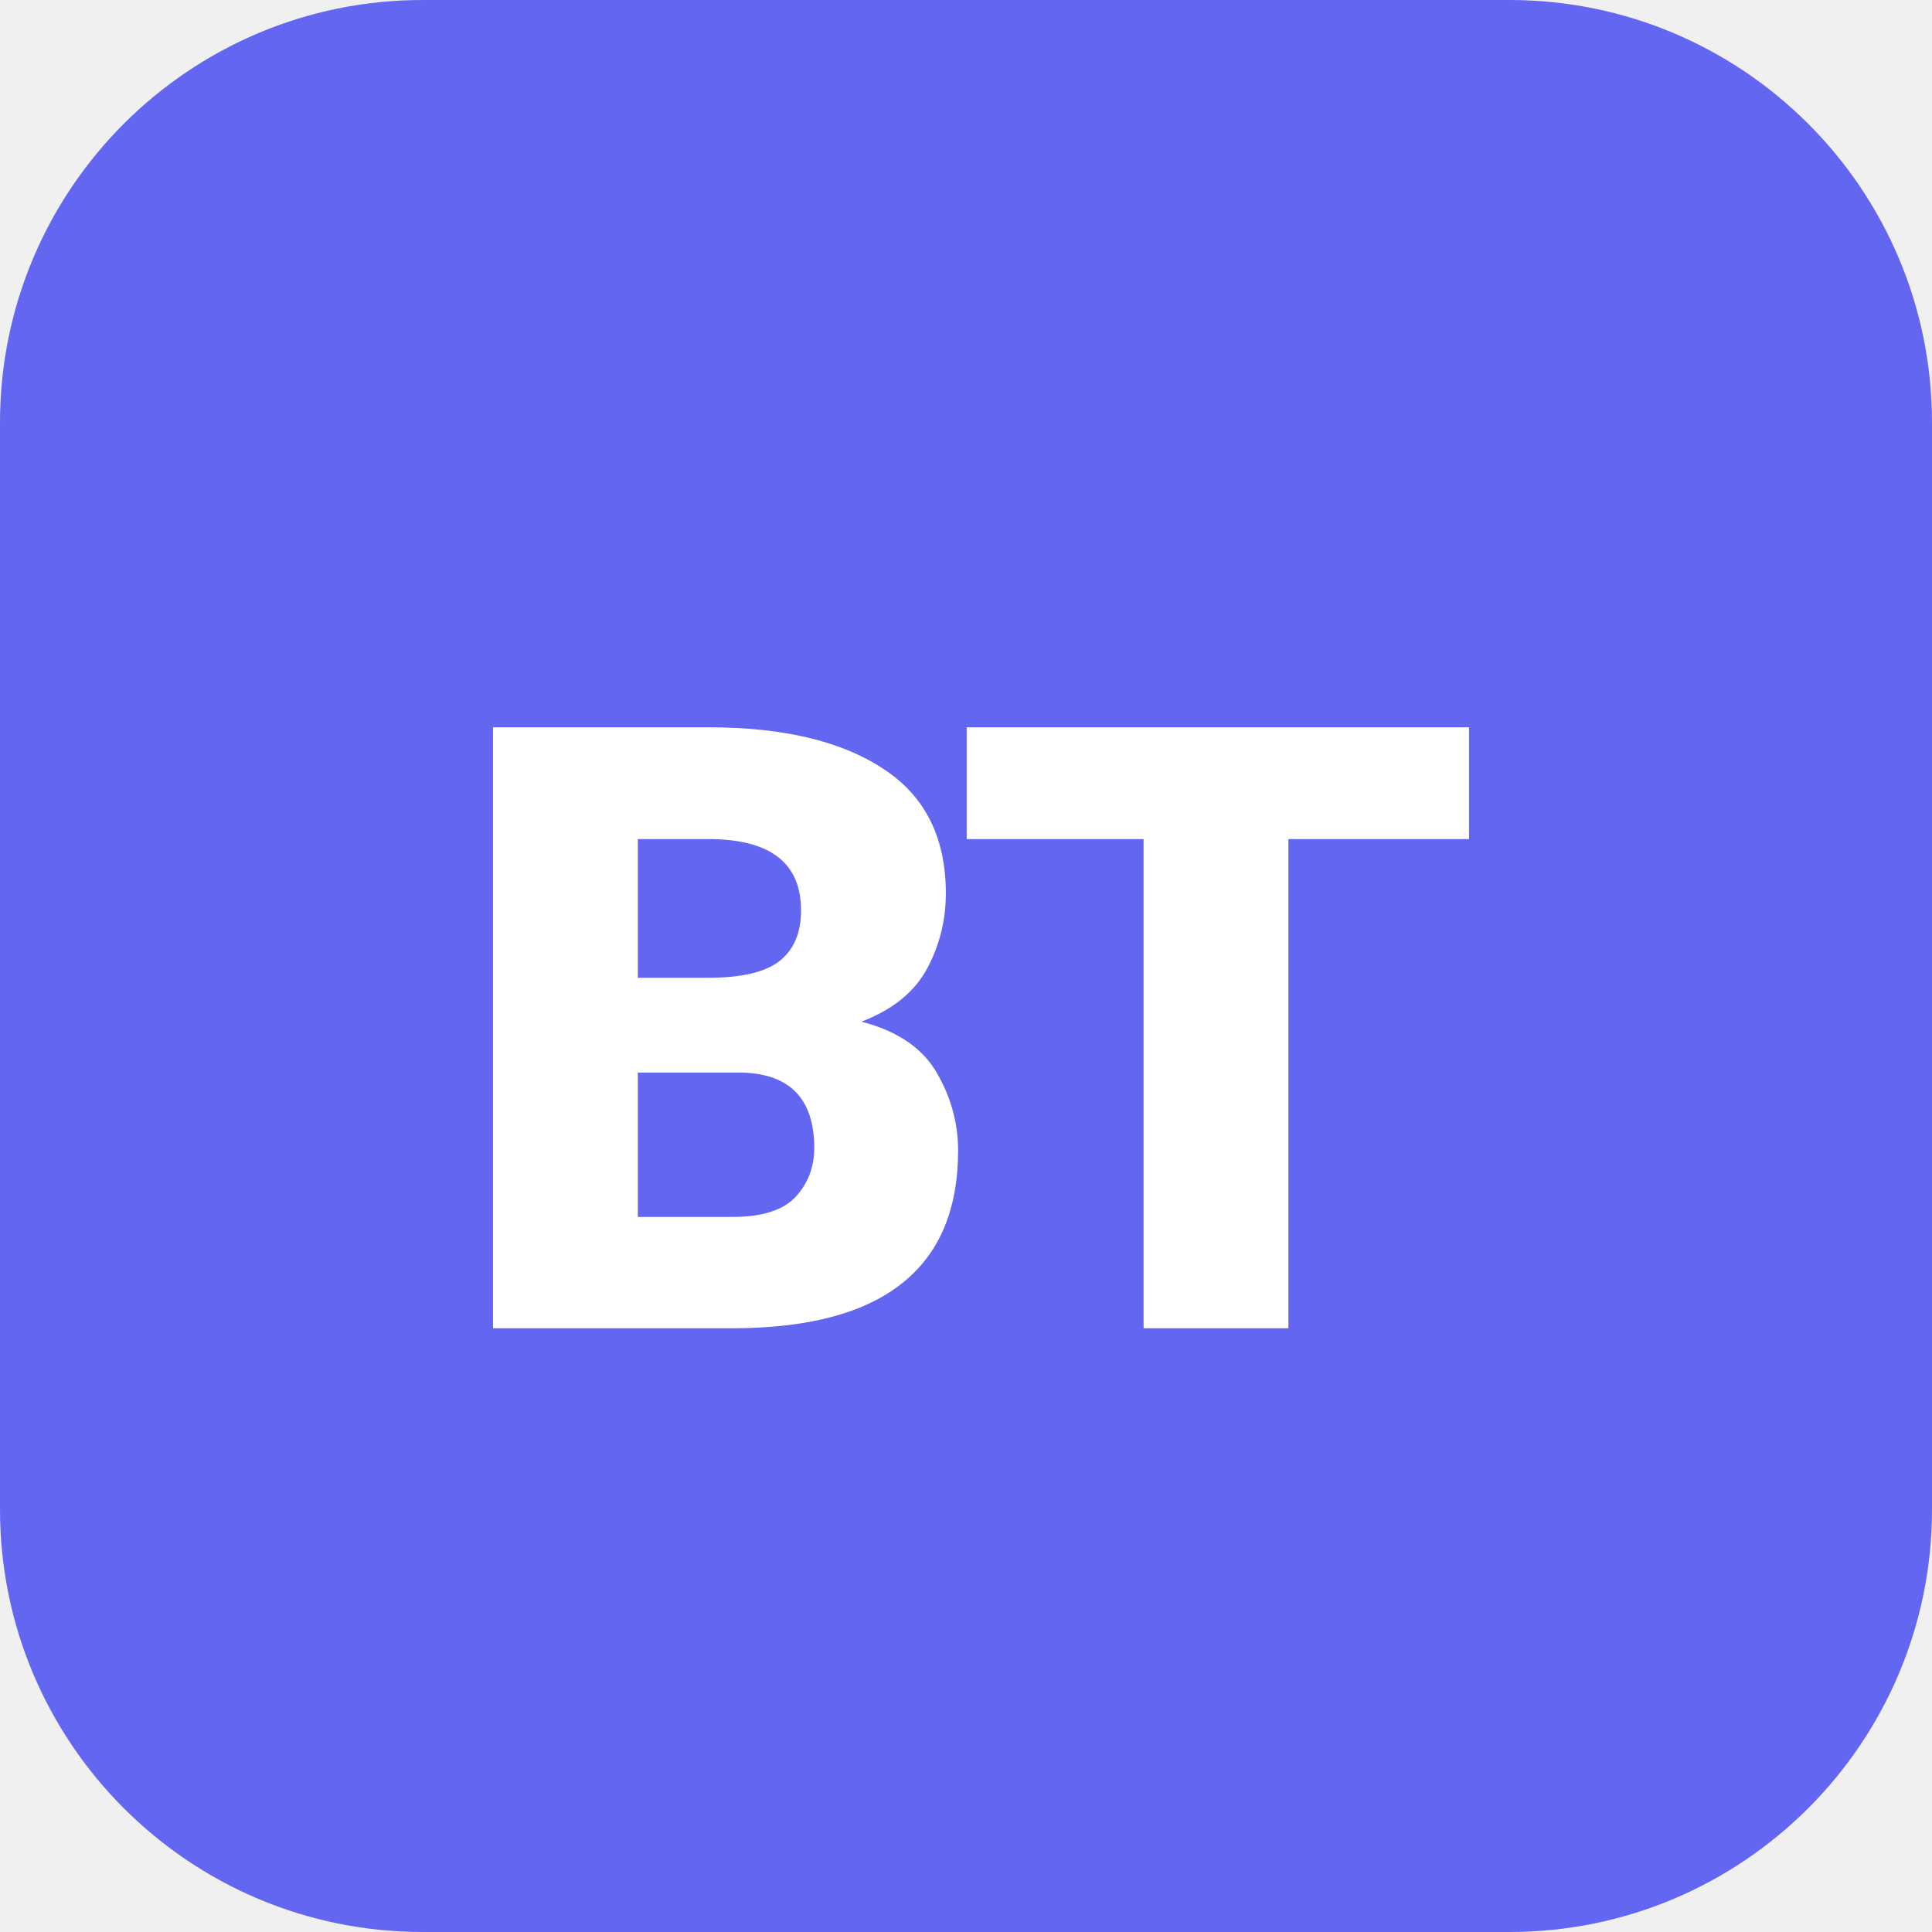
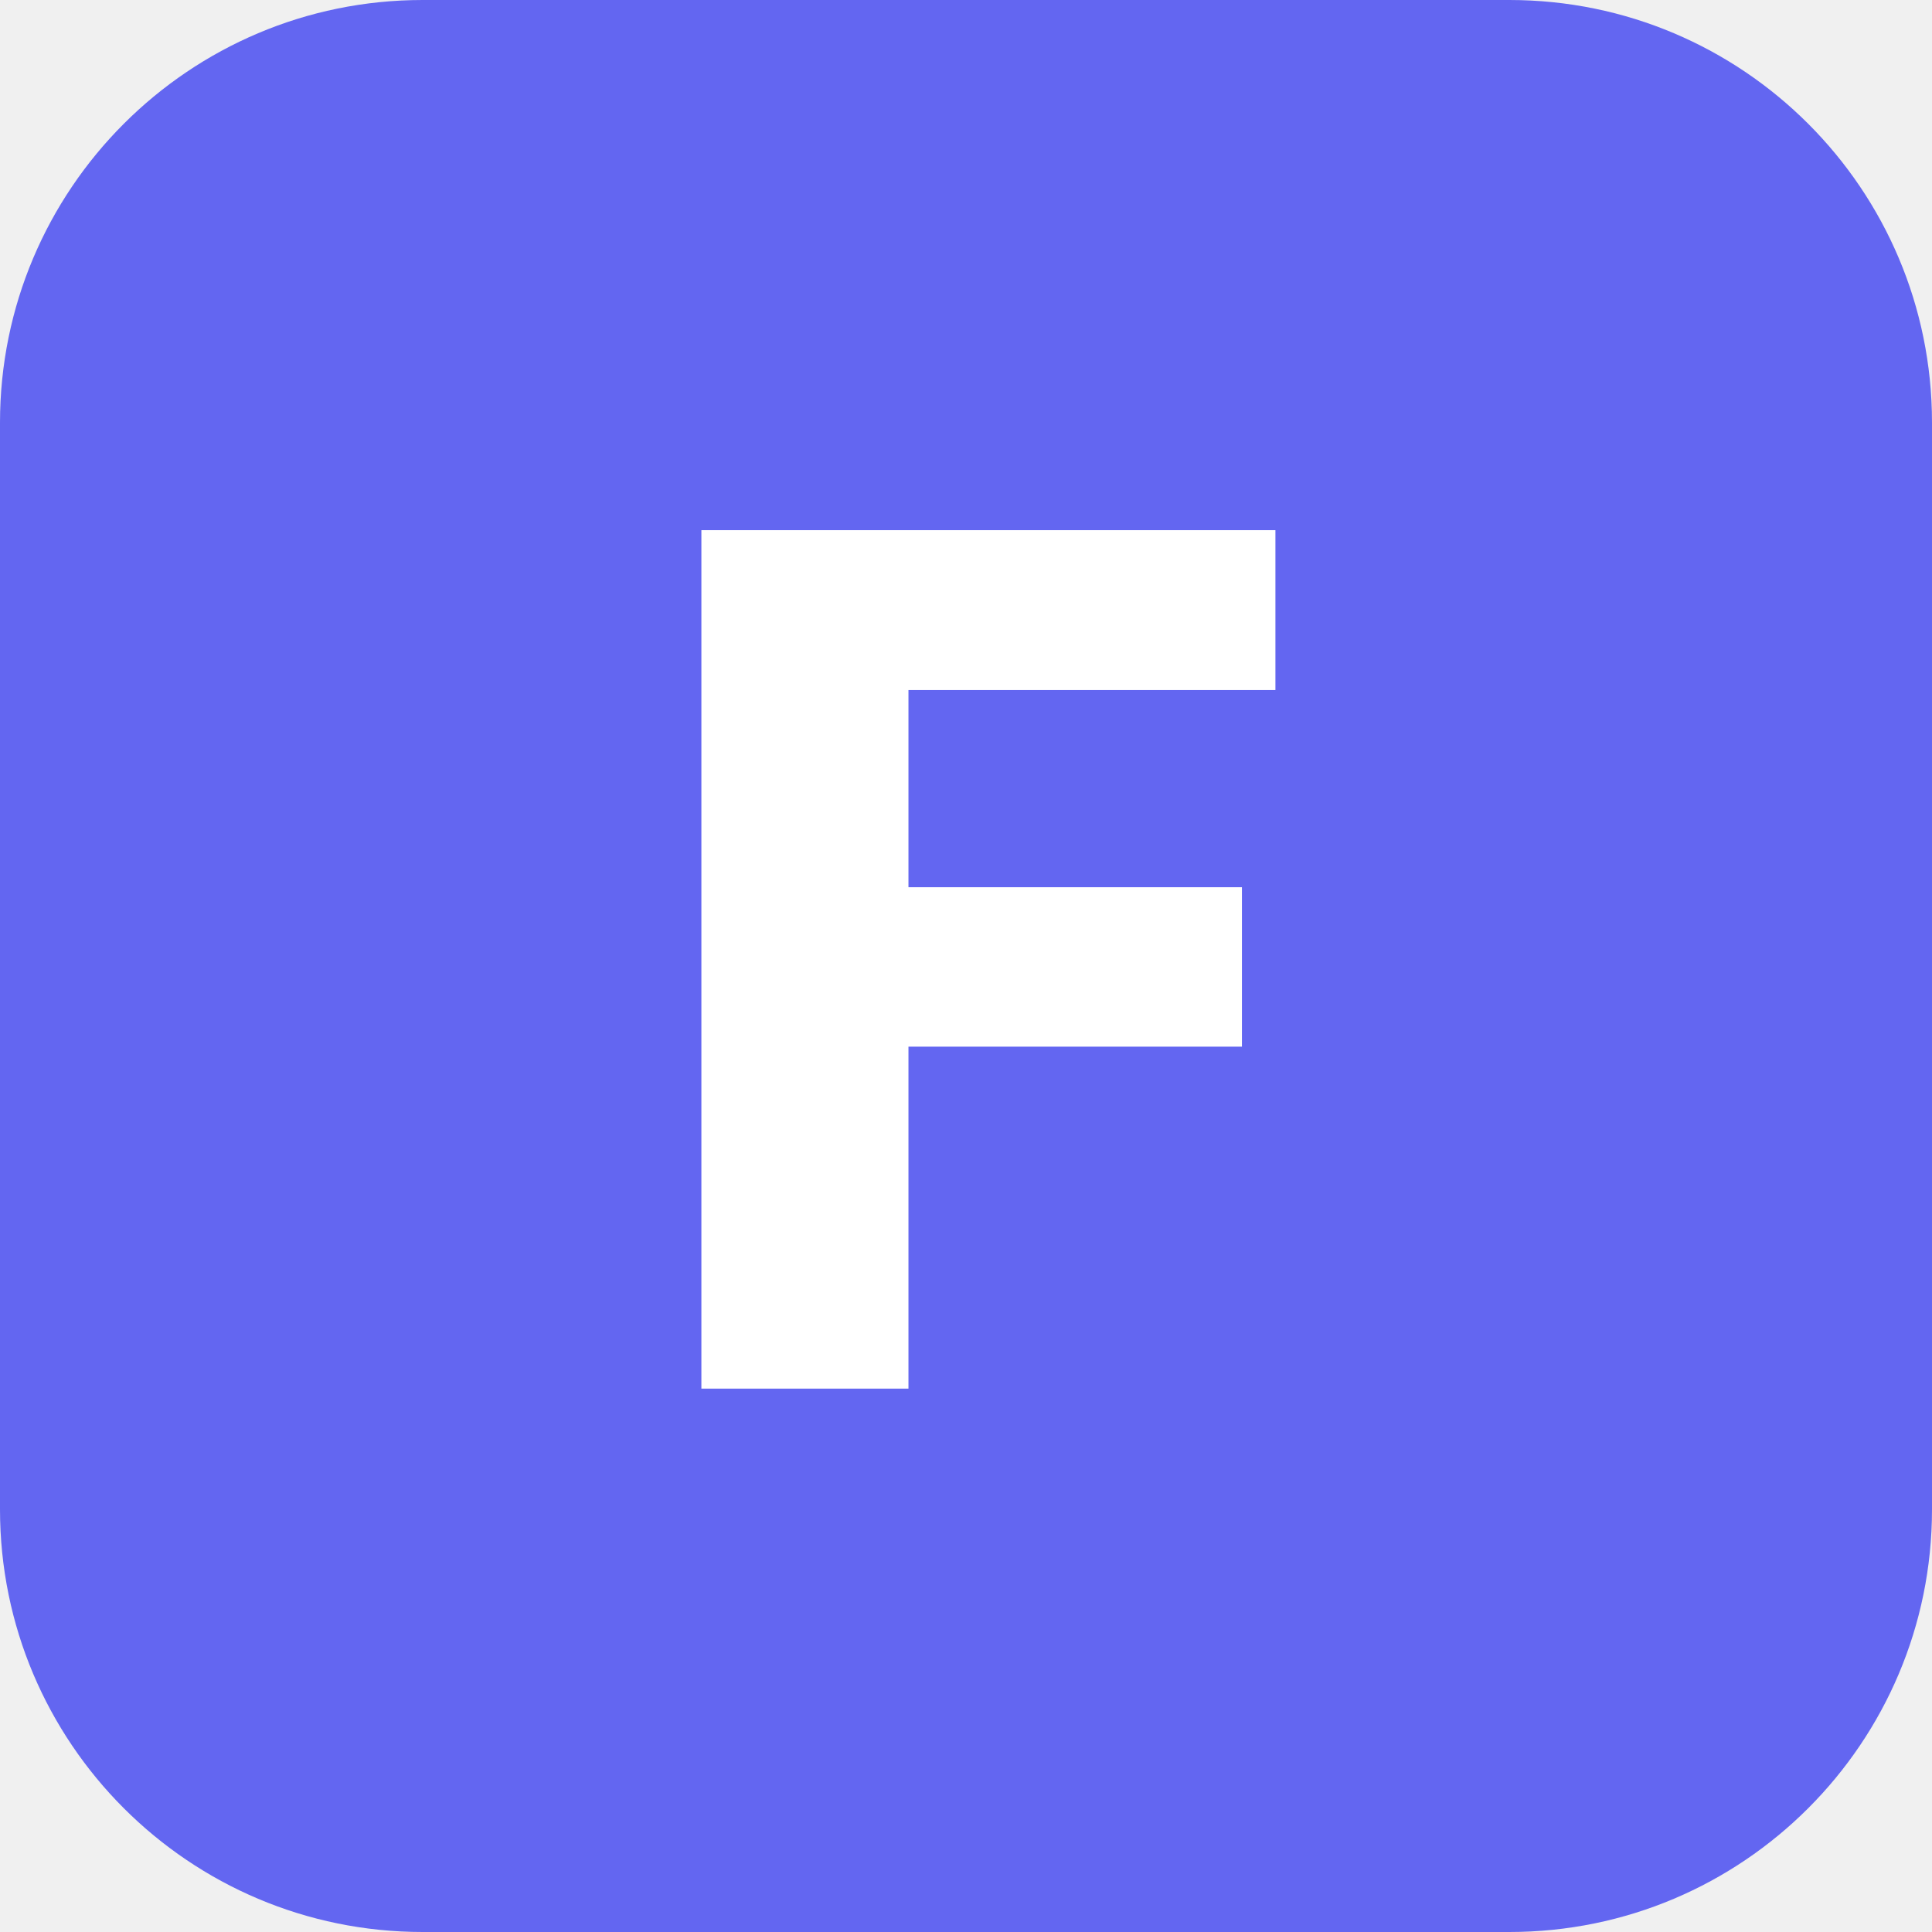
<svg xmlns="http://www.w3.org/2000/svg" viewBox="0 0 64 64">
  <rect width="64" height="64" rx="14" fill="#6366f1" />
-   <text x="32" y="44" font-family="ui-sans-serif, system-ui, -apple-system, BlinkMacSystemFont, 'Segoe UI', Roboto, sans-serif" font-weight="800" font-size="28" fill="#ffffff" text-anchor="middle" letter-spacing="-1">BT</text>
+   <text x="32" y="46" font-family="ui-sans-serif, system-ui, -apple-system, BlinkMacSystemFont, 'Segoe UI', Roboto, sans-serif" font-weight="800" font-size="40" fill="#ffffff" text-anchor="middle" letter-spacing="-1">F</text>
</svg>
